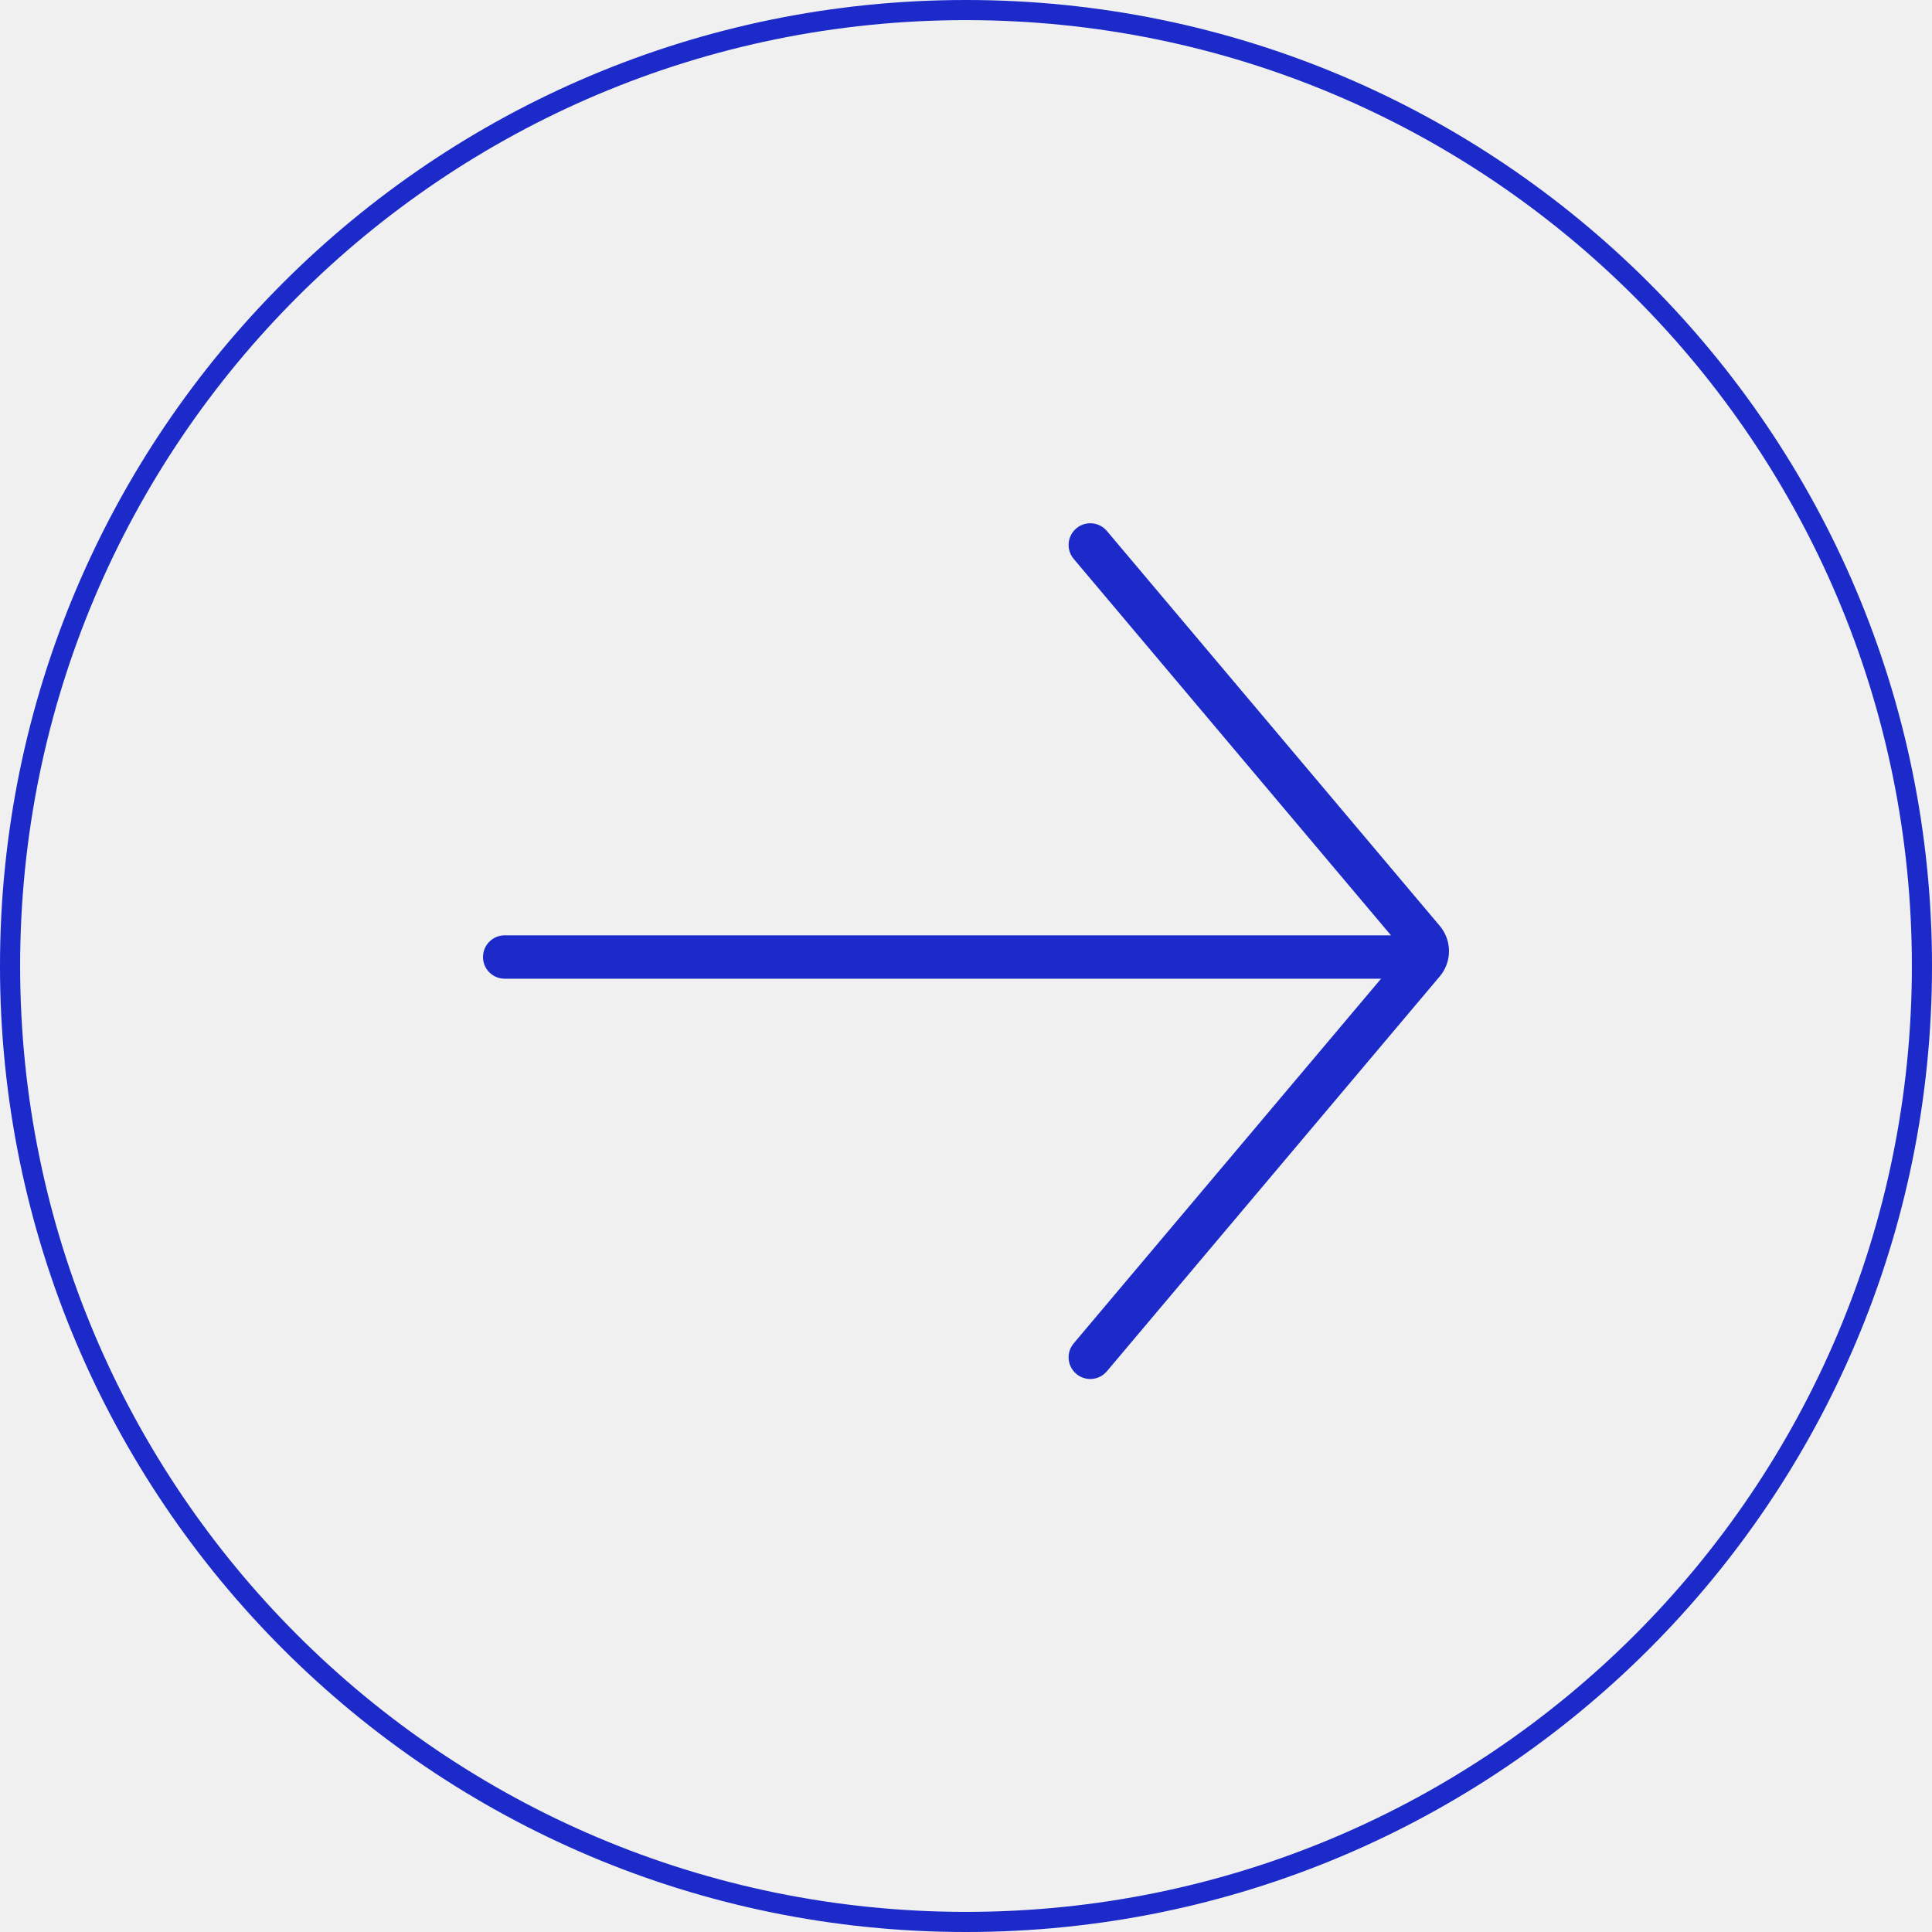
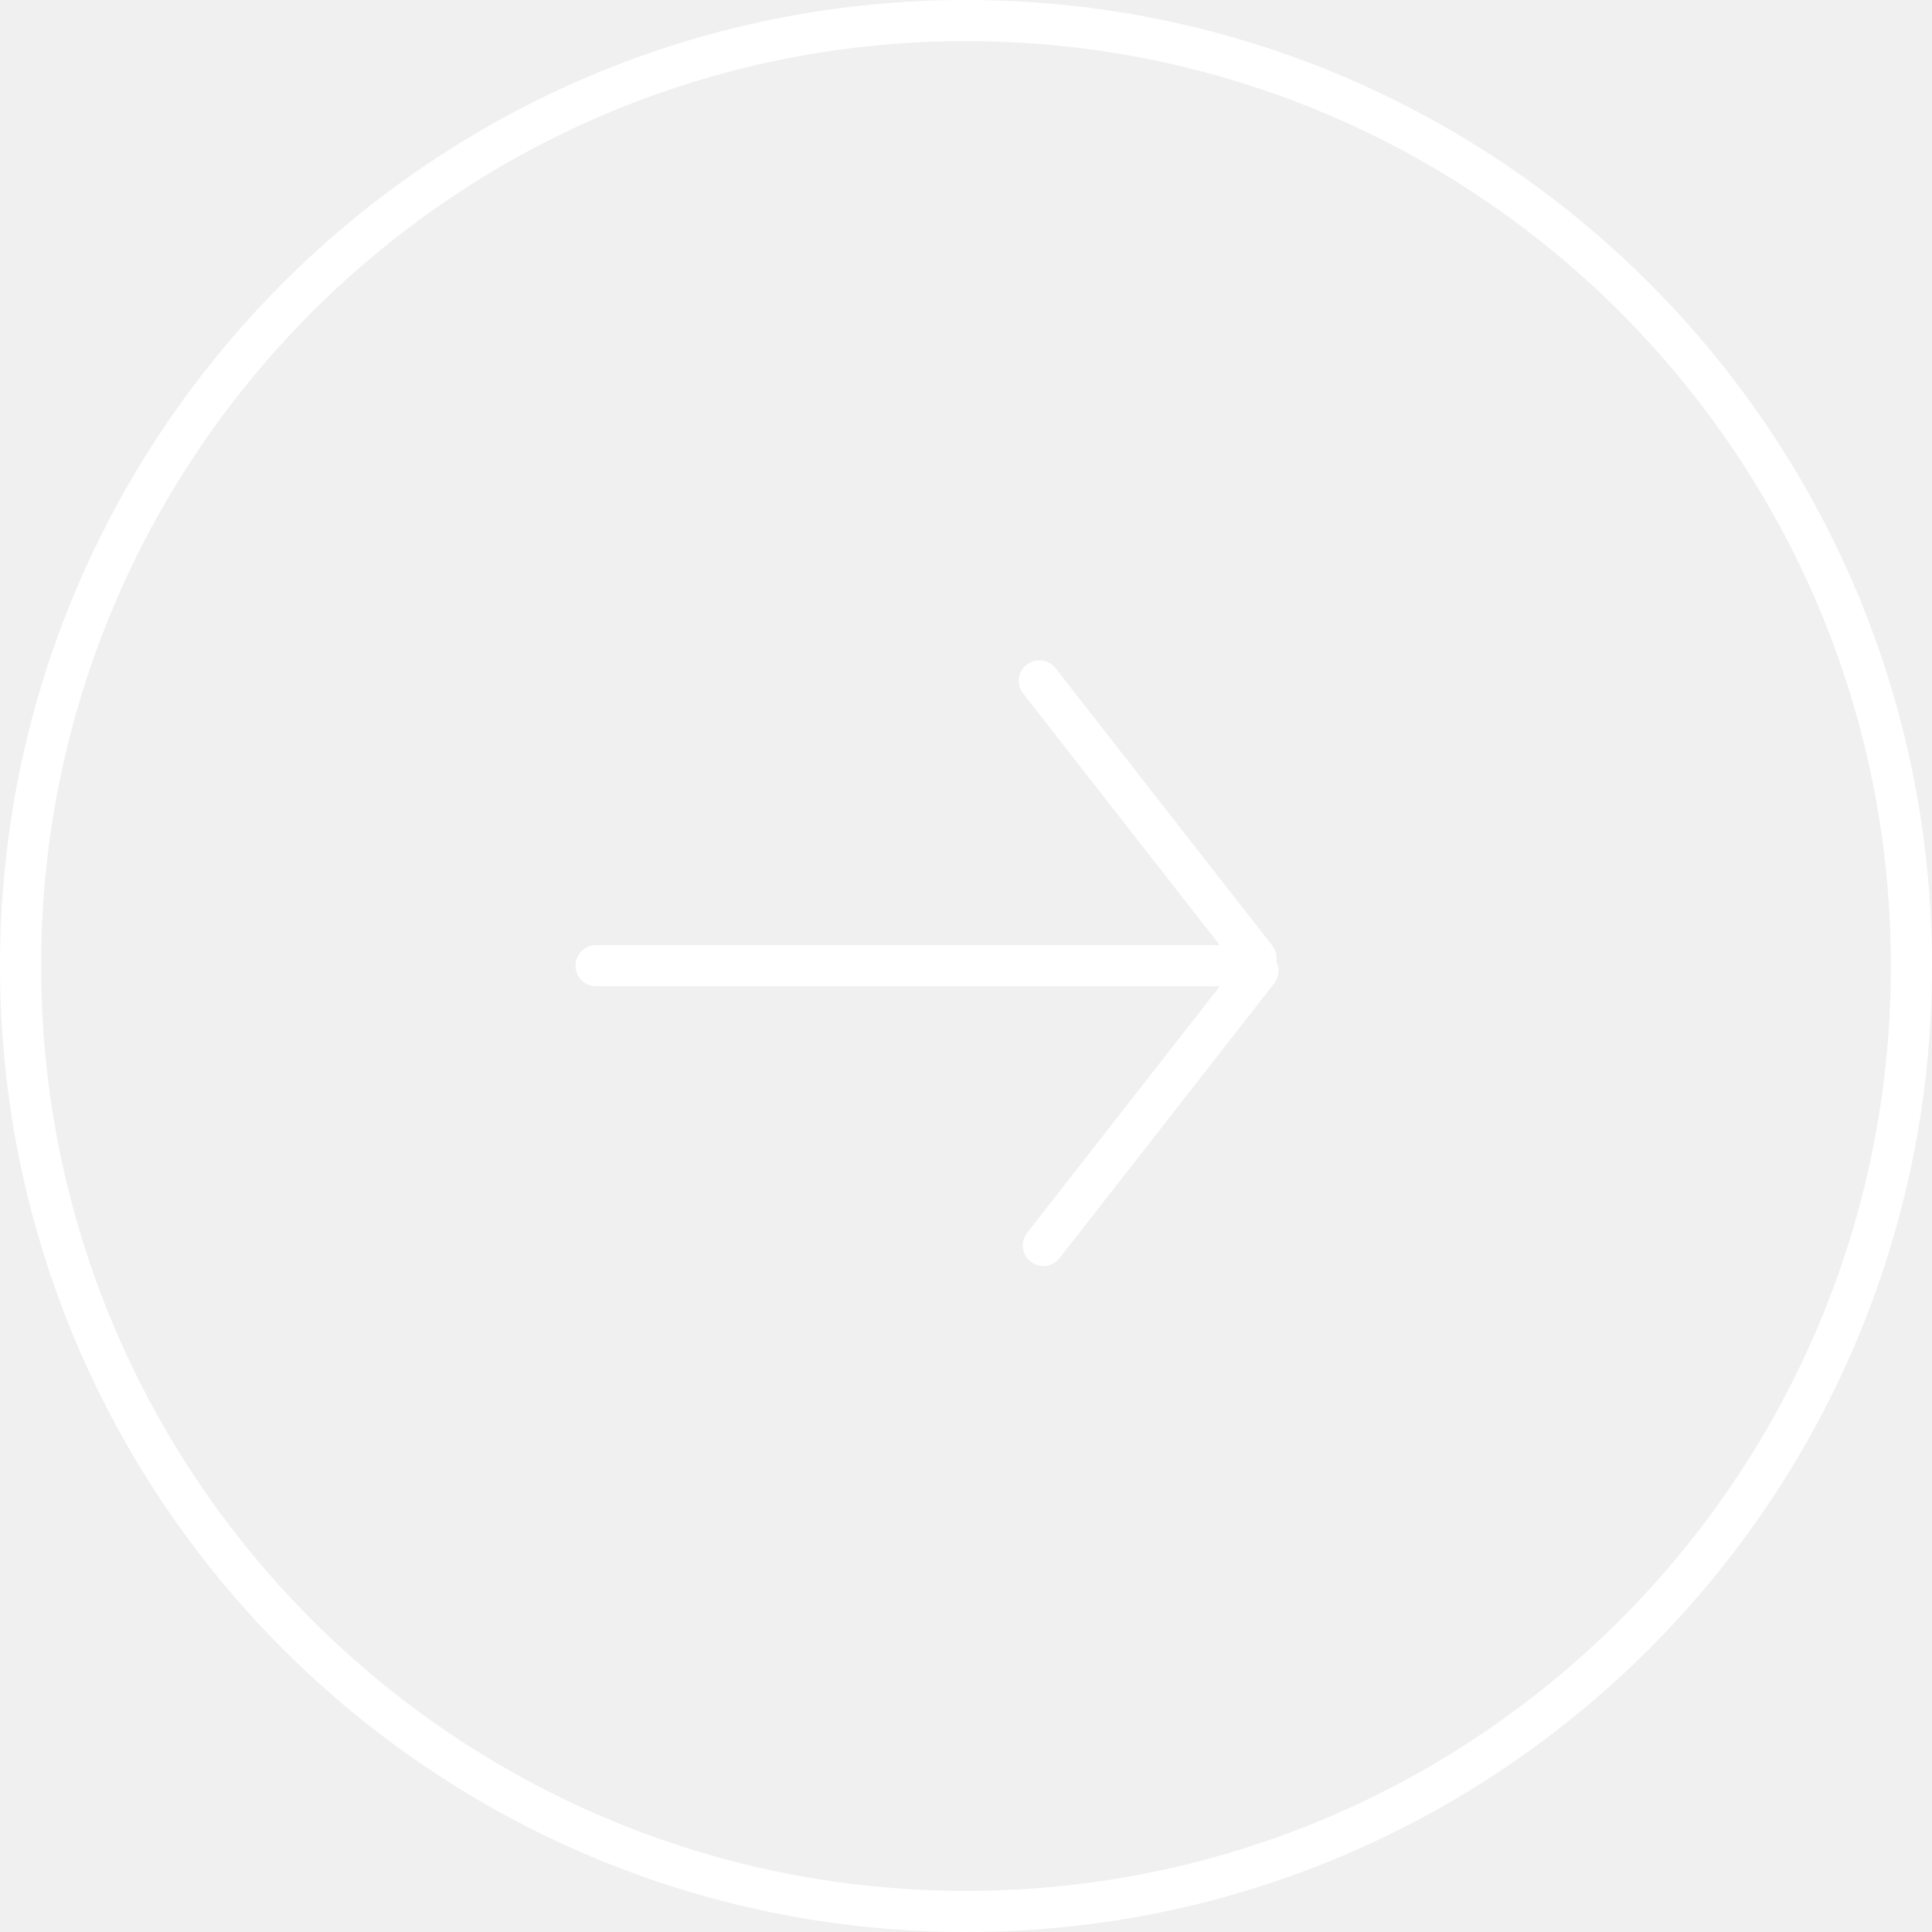
- <svg xmlns="http://www.w3.org/2000/svg" width="48" height="48" viewBox="0 0 48 48" fill="none">
-   <path d="M0.25 24C0.25 10.883 10.883 0.25 24 0.25C37.117 0.25 47.75 10.883 47.75 24C47.75 37.117 37.117 47.75 24 47.75C10.883 47.75 0.25 37.117 0.25 24Z" stroke="#1B2AC9" stroke-width="0.5" />
-   <path fill-rule="evenodd" clip-rule="evenodd" d="M12 23.777C12 23.48 12.241 23.238 12.539 23.238H35.171C35.468 23.238 35.709 23.48 35.709 23.777C35.709 24.075 35.468 24.316 35.171 24.316H12.539C12.241 24.316 12 24.075 12 23.777Z" fill="#1B2AC9" />
-   <path fill-rule="evenodd" clip-rule="evenodd" d="M26.741 13.127C26.968 12.935 27.308 12.964 27.5 13.192L35.772 23.005C36.076 23.367 36.076 23.895 35.772 24.256L27.5 34.069C27.308 34.297 26.968 34.326 26.741 34.134C26.513 33.942 26.484 33.602 26.676 33.375L34.889 23.631L26.676 13.886C26.484 13.659 26.513 13.319 26.741 13.127Z" fill="#1B2AC9" />
+ <svg xmlns="http://www.w3.org/2000/svg" width="47" height="47" viewBox="0 0 47 47" fill="none">
+   <circle cx="23.5" cy="23.5" r="23" transform="rotate(-90 23.5 23.5)" stroke="white" />
+   <rect x="25.469" y="31" width="1" height="9.479" rx="0.5" transform="rotate(-142 25.4688 31)" fill="white" />
+   <rect width="1" height="9.562" rx="0.5" transform="matrix(0.788027 -0.615641 0.615682 0.787994 24.582 16.4771)" fill="white" />
+   <rect x="14" y="23.992" width="1" height="17" rx="0.5" transform="rotate(-90 14 23.9922)" fill="white" />
</svg>
